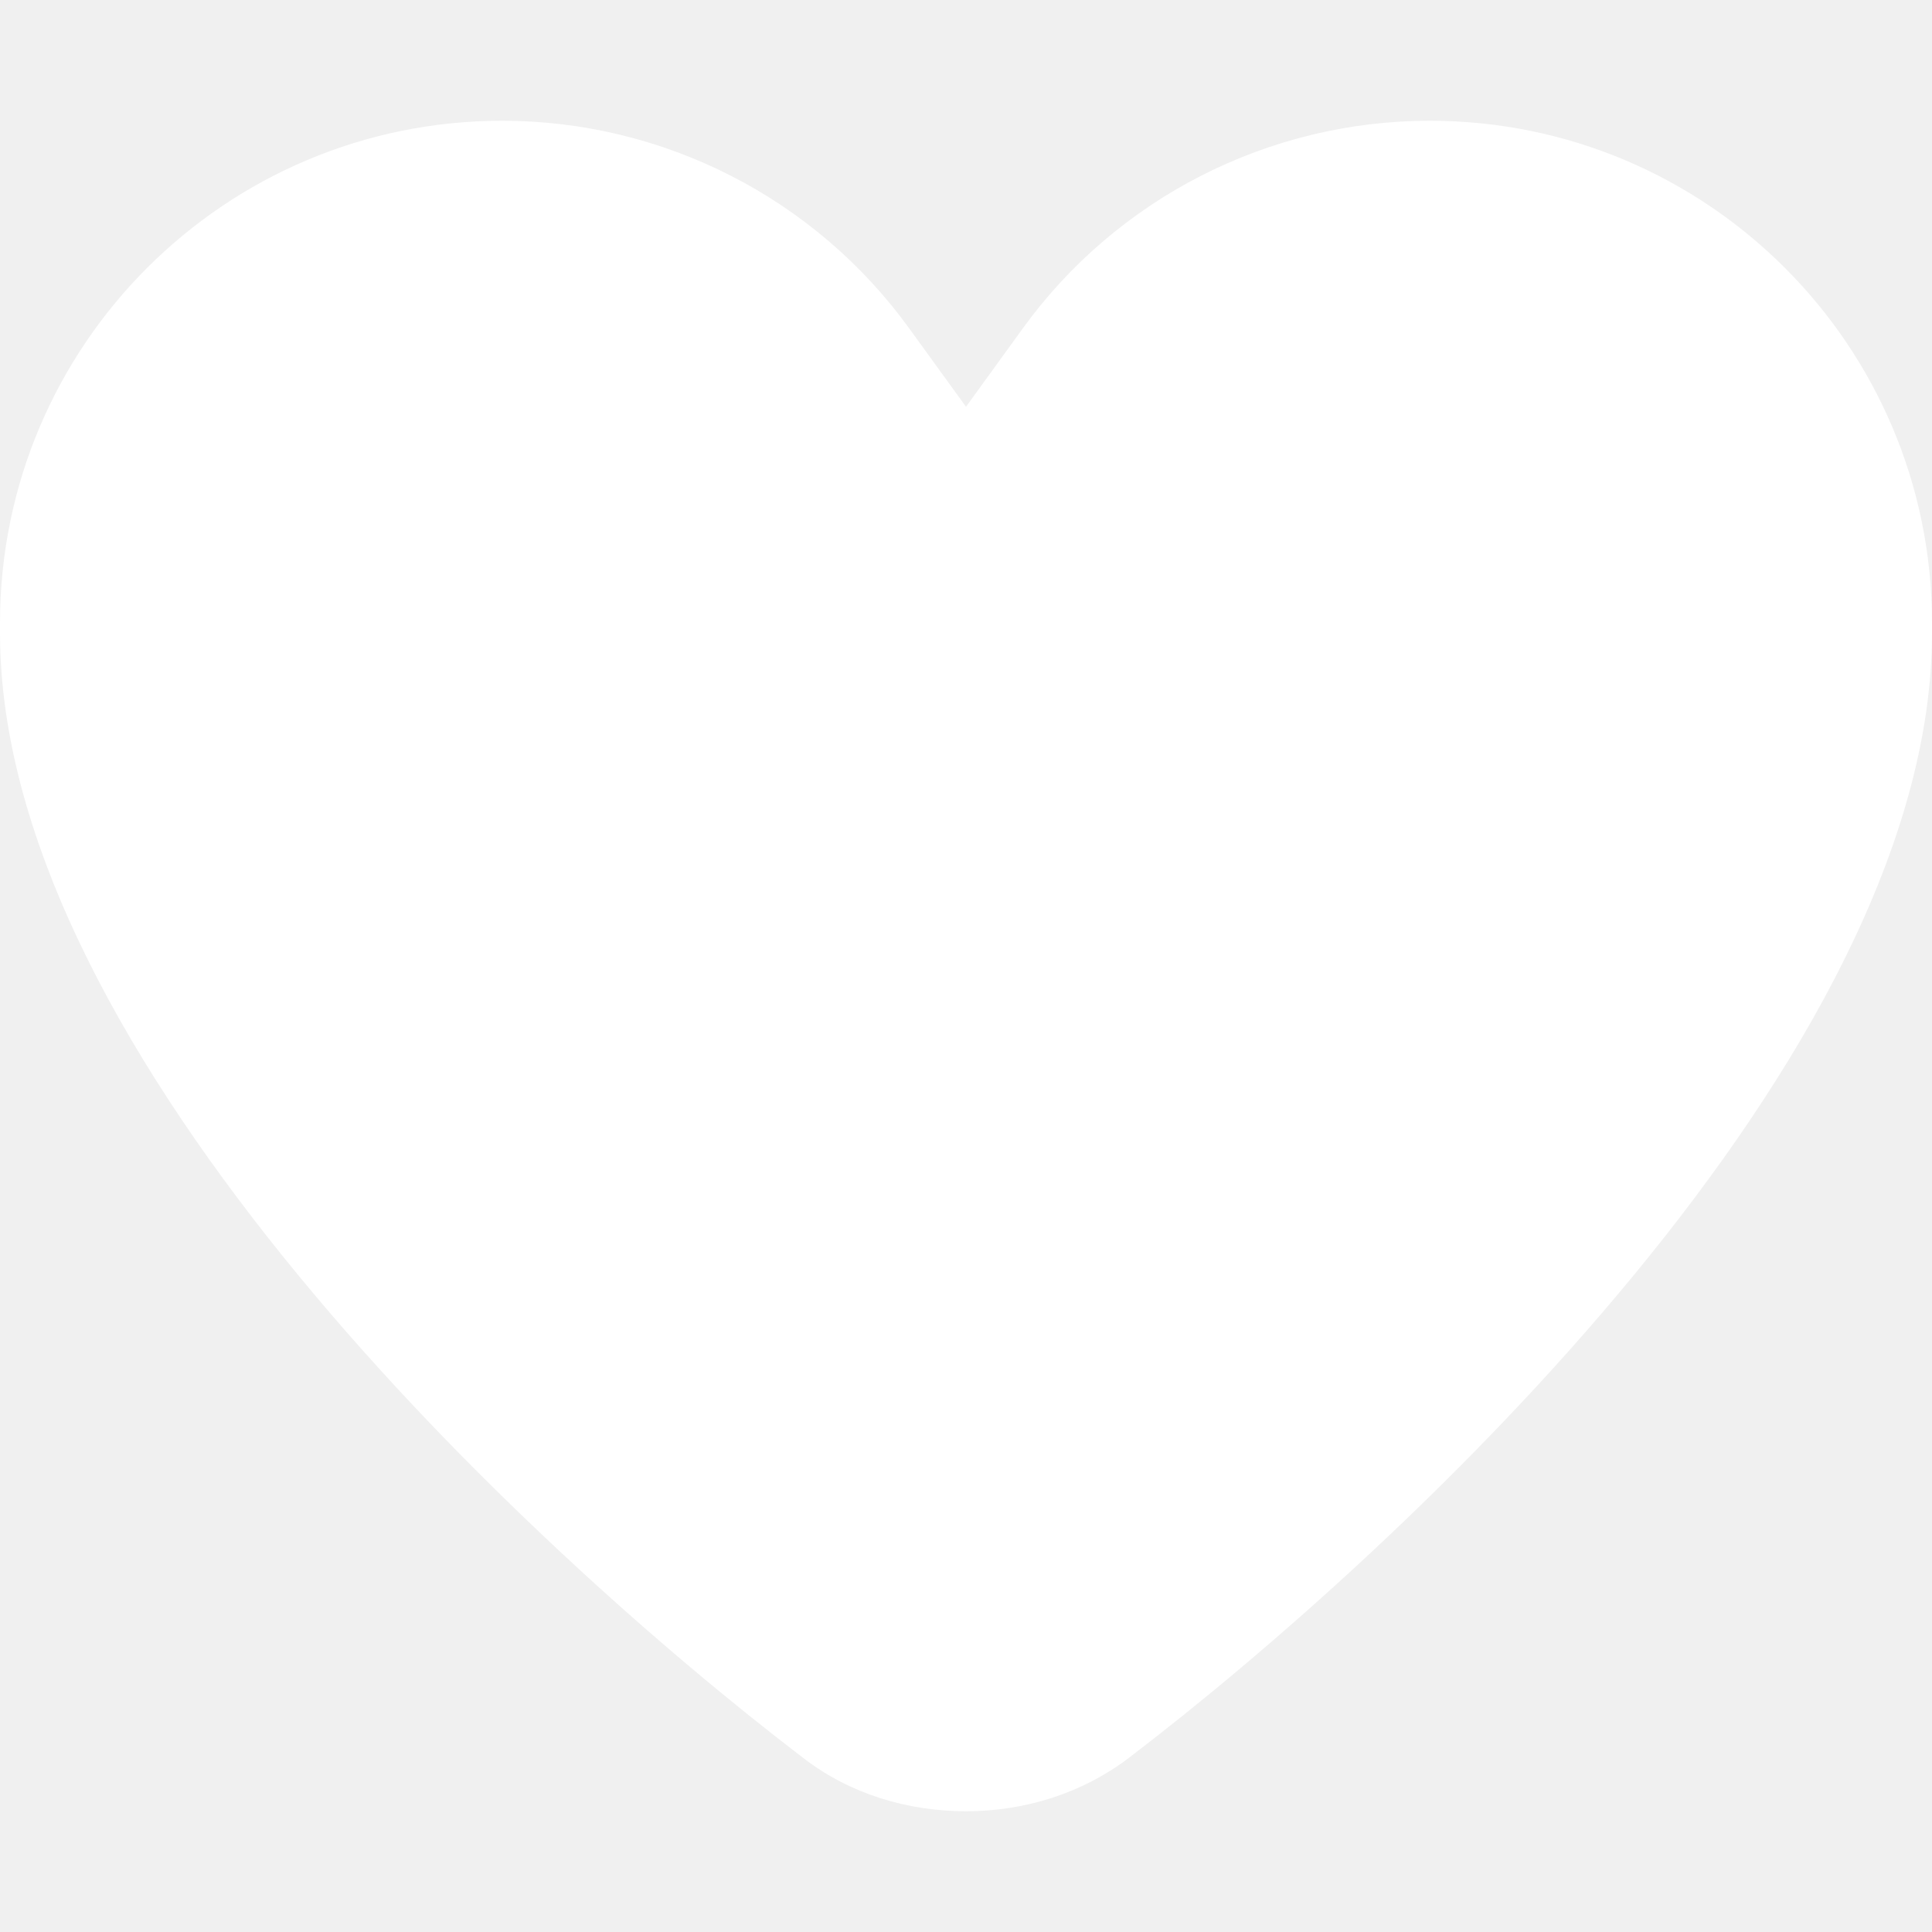
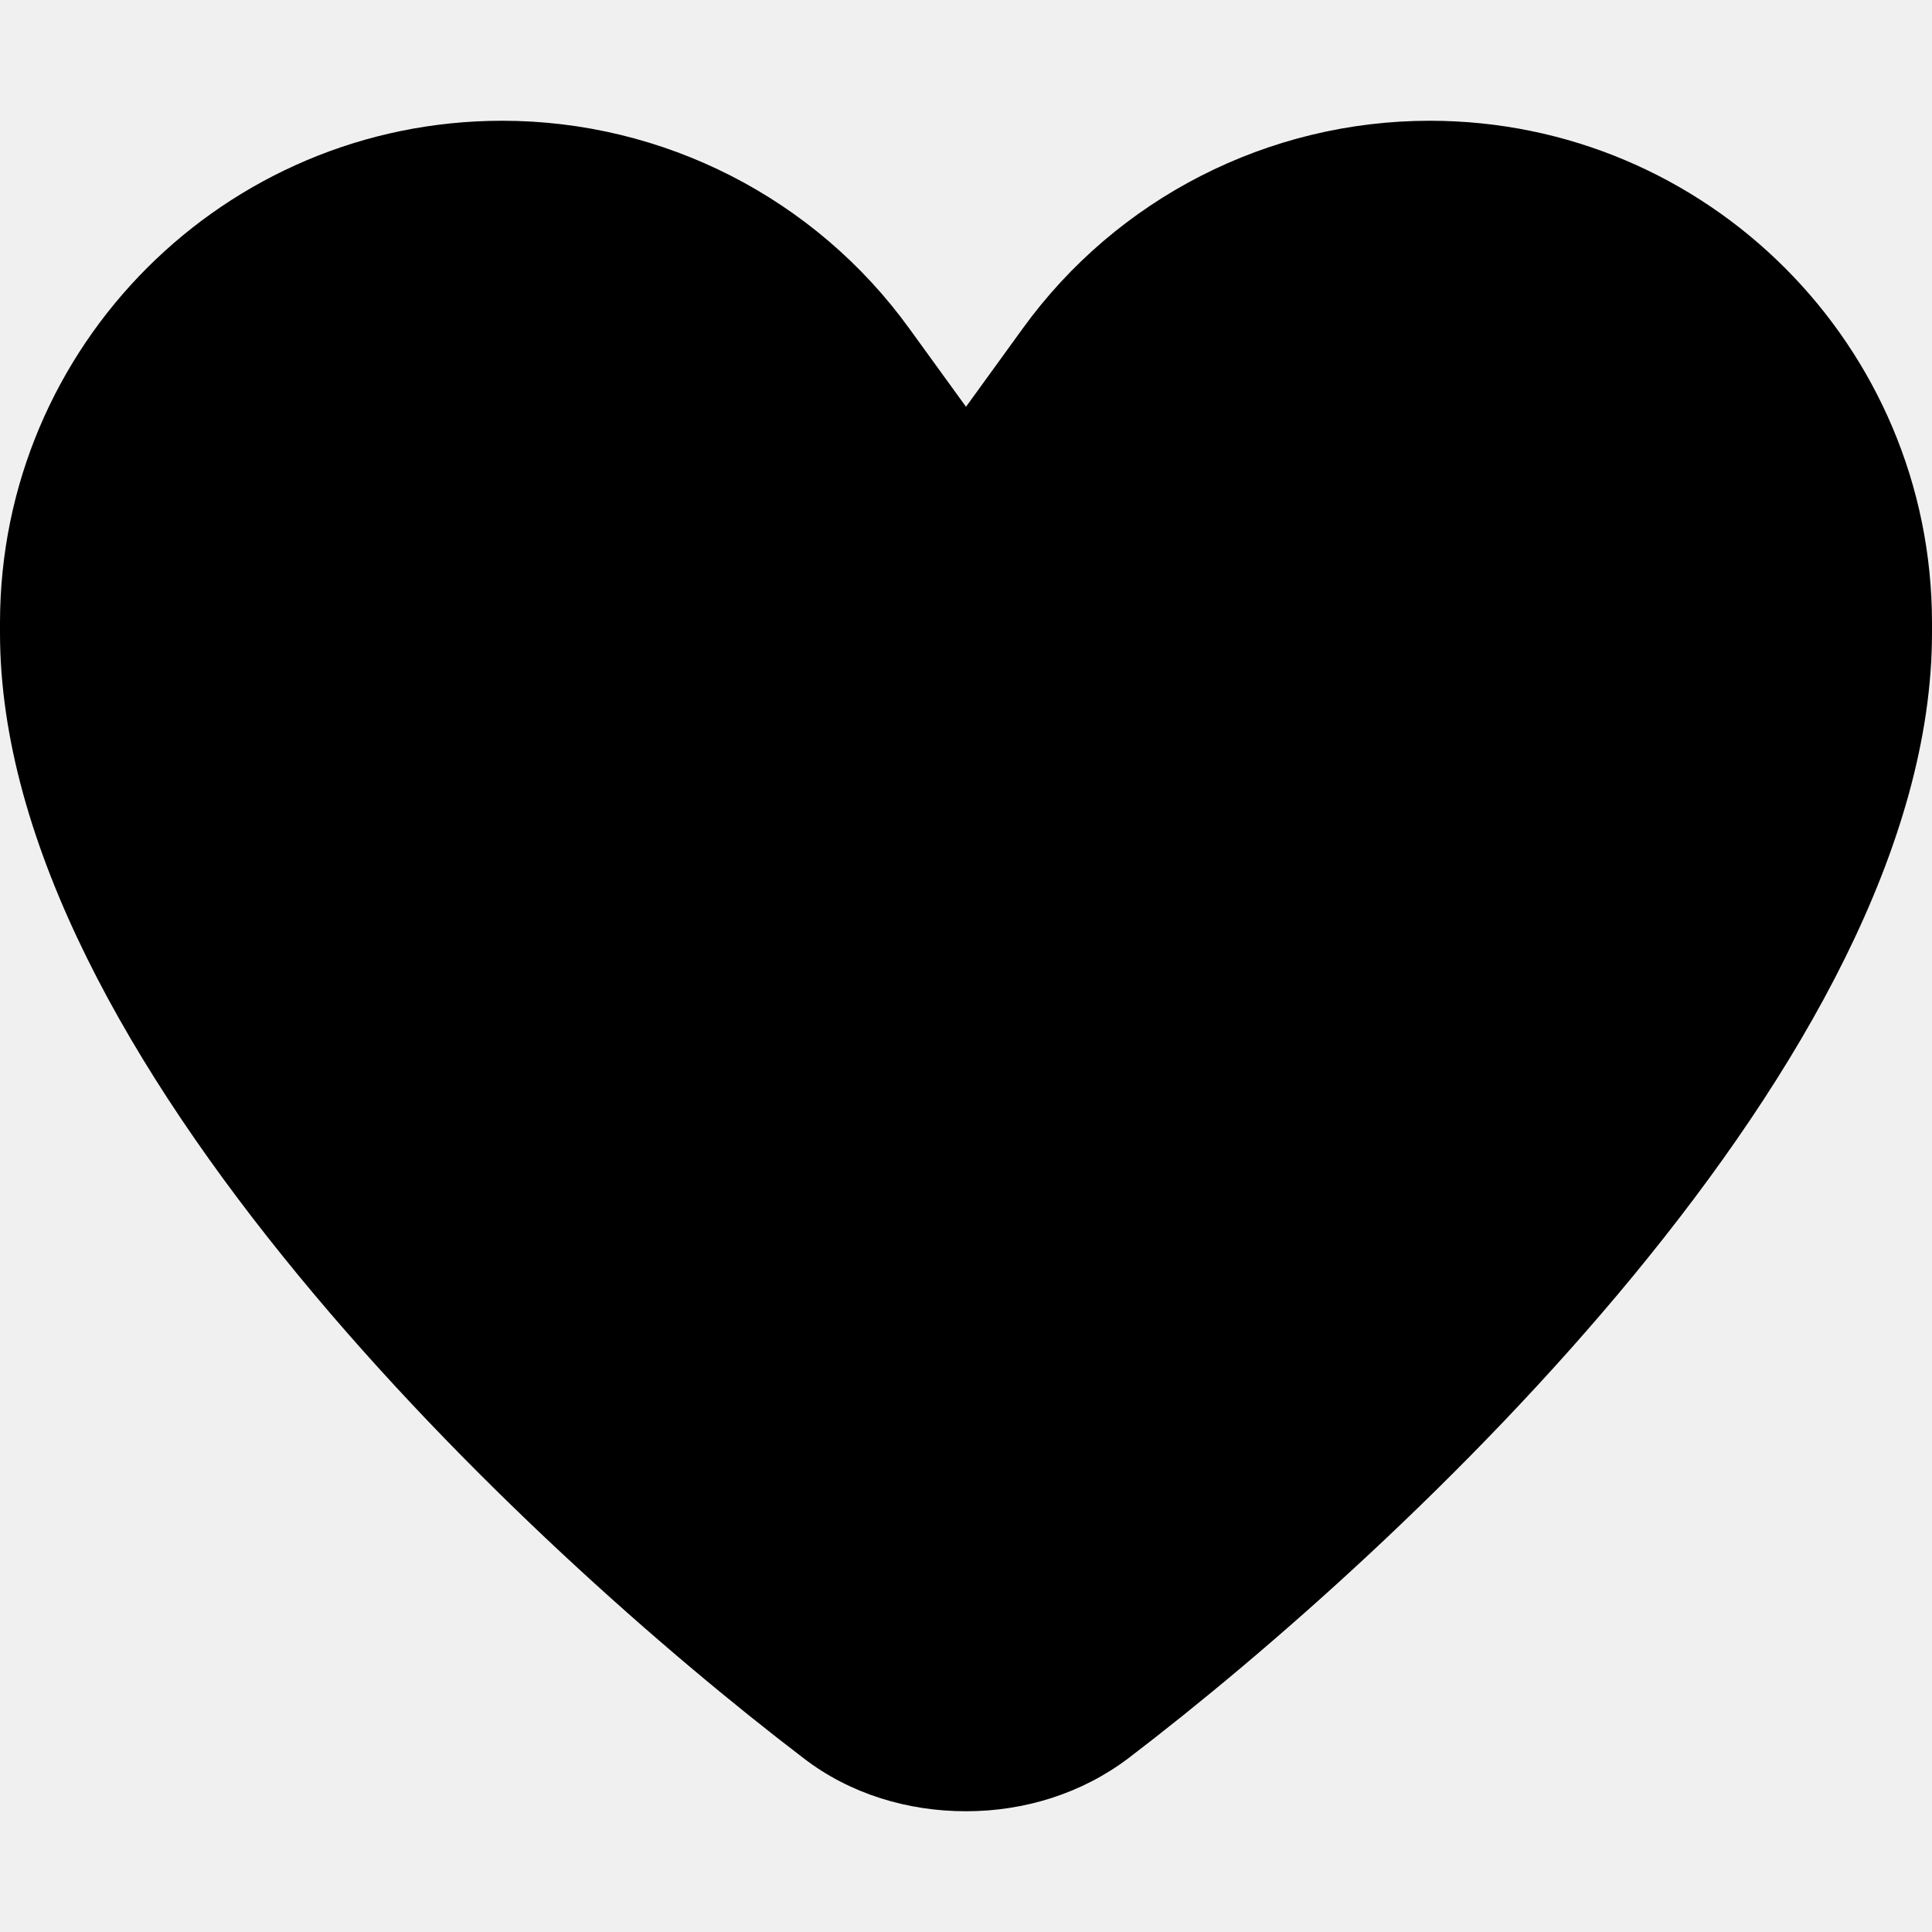
<svg xmlns="http://www.w3.org/2000/svg" width="20" height="20" viewBox="0 0 24 24">
  <defs>
        
      </defs>
  <style>
        
        .svg-container { transform-origin: center center; }
      </style>
  <g class="svg-container">
    <g transform="translate(0, 0) scale(0.046875)">
      <g>
-         <path d="M241 87.1l15 20.7 15-20.7C296 52.5 336.2 32 378.9 32 452.4 32 512 91.6 512 165.1l0 2.6c0 112.2-139.9 242.5-212.9 298.2-12.4 9.4-27.6 14.1-43.1 14.1s-30.8-4.6-43.1-14.1C139.9 410.2 0 279.9 0 167.7l0-2.6C0 91.6 59.6 32 133.1 32 175.8 32 216 52.5 241 87.1z" fill="#ffffff" />
+         <path d="M241 87.1l15 20.7 15-20.7C296 52.5 336.2 32 378.9 32 452.4 32 512 91.6 512 165.1l0 2.6c0 112.2-139.9 242.5-212.9 298.2-12.4 9.4-27.6 14.1-43.1 14.1s-30.8-4.6-43.1-14.1C139.9 410.2 0 279.9 0 167.7l0-2.6C0 91.6 59.6 32 133.1 32 175.8 32 216 52.5 241 87.1z" fill="currentColor" />
      </g>
    </g>
  </g>
</svg>
